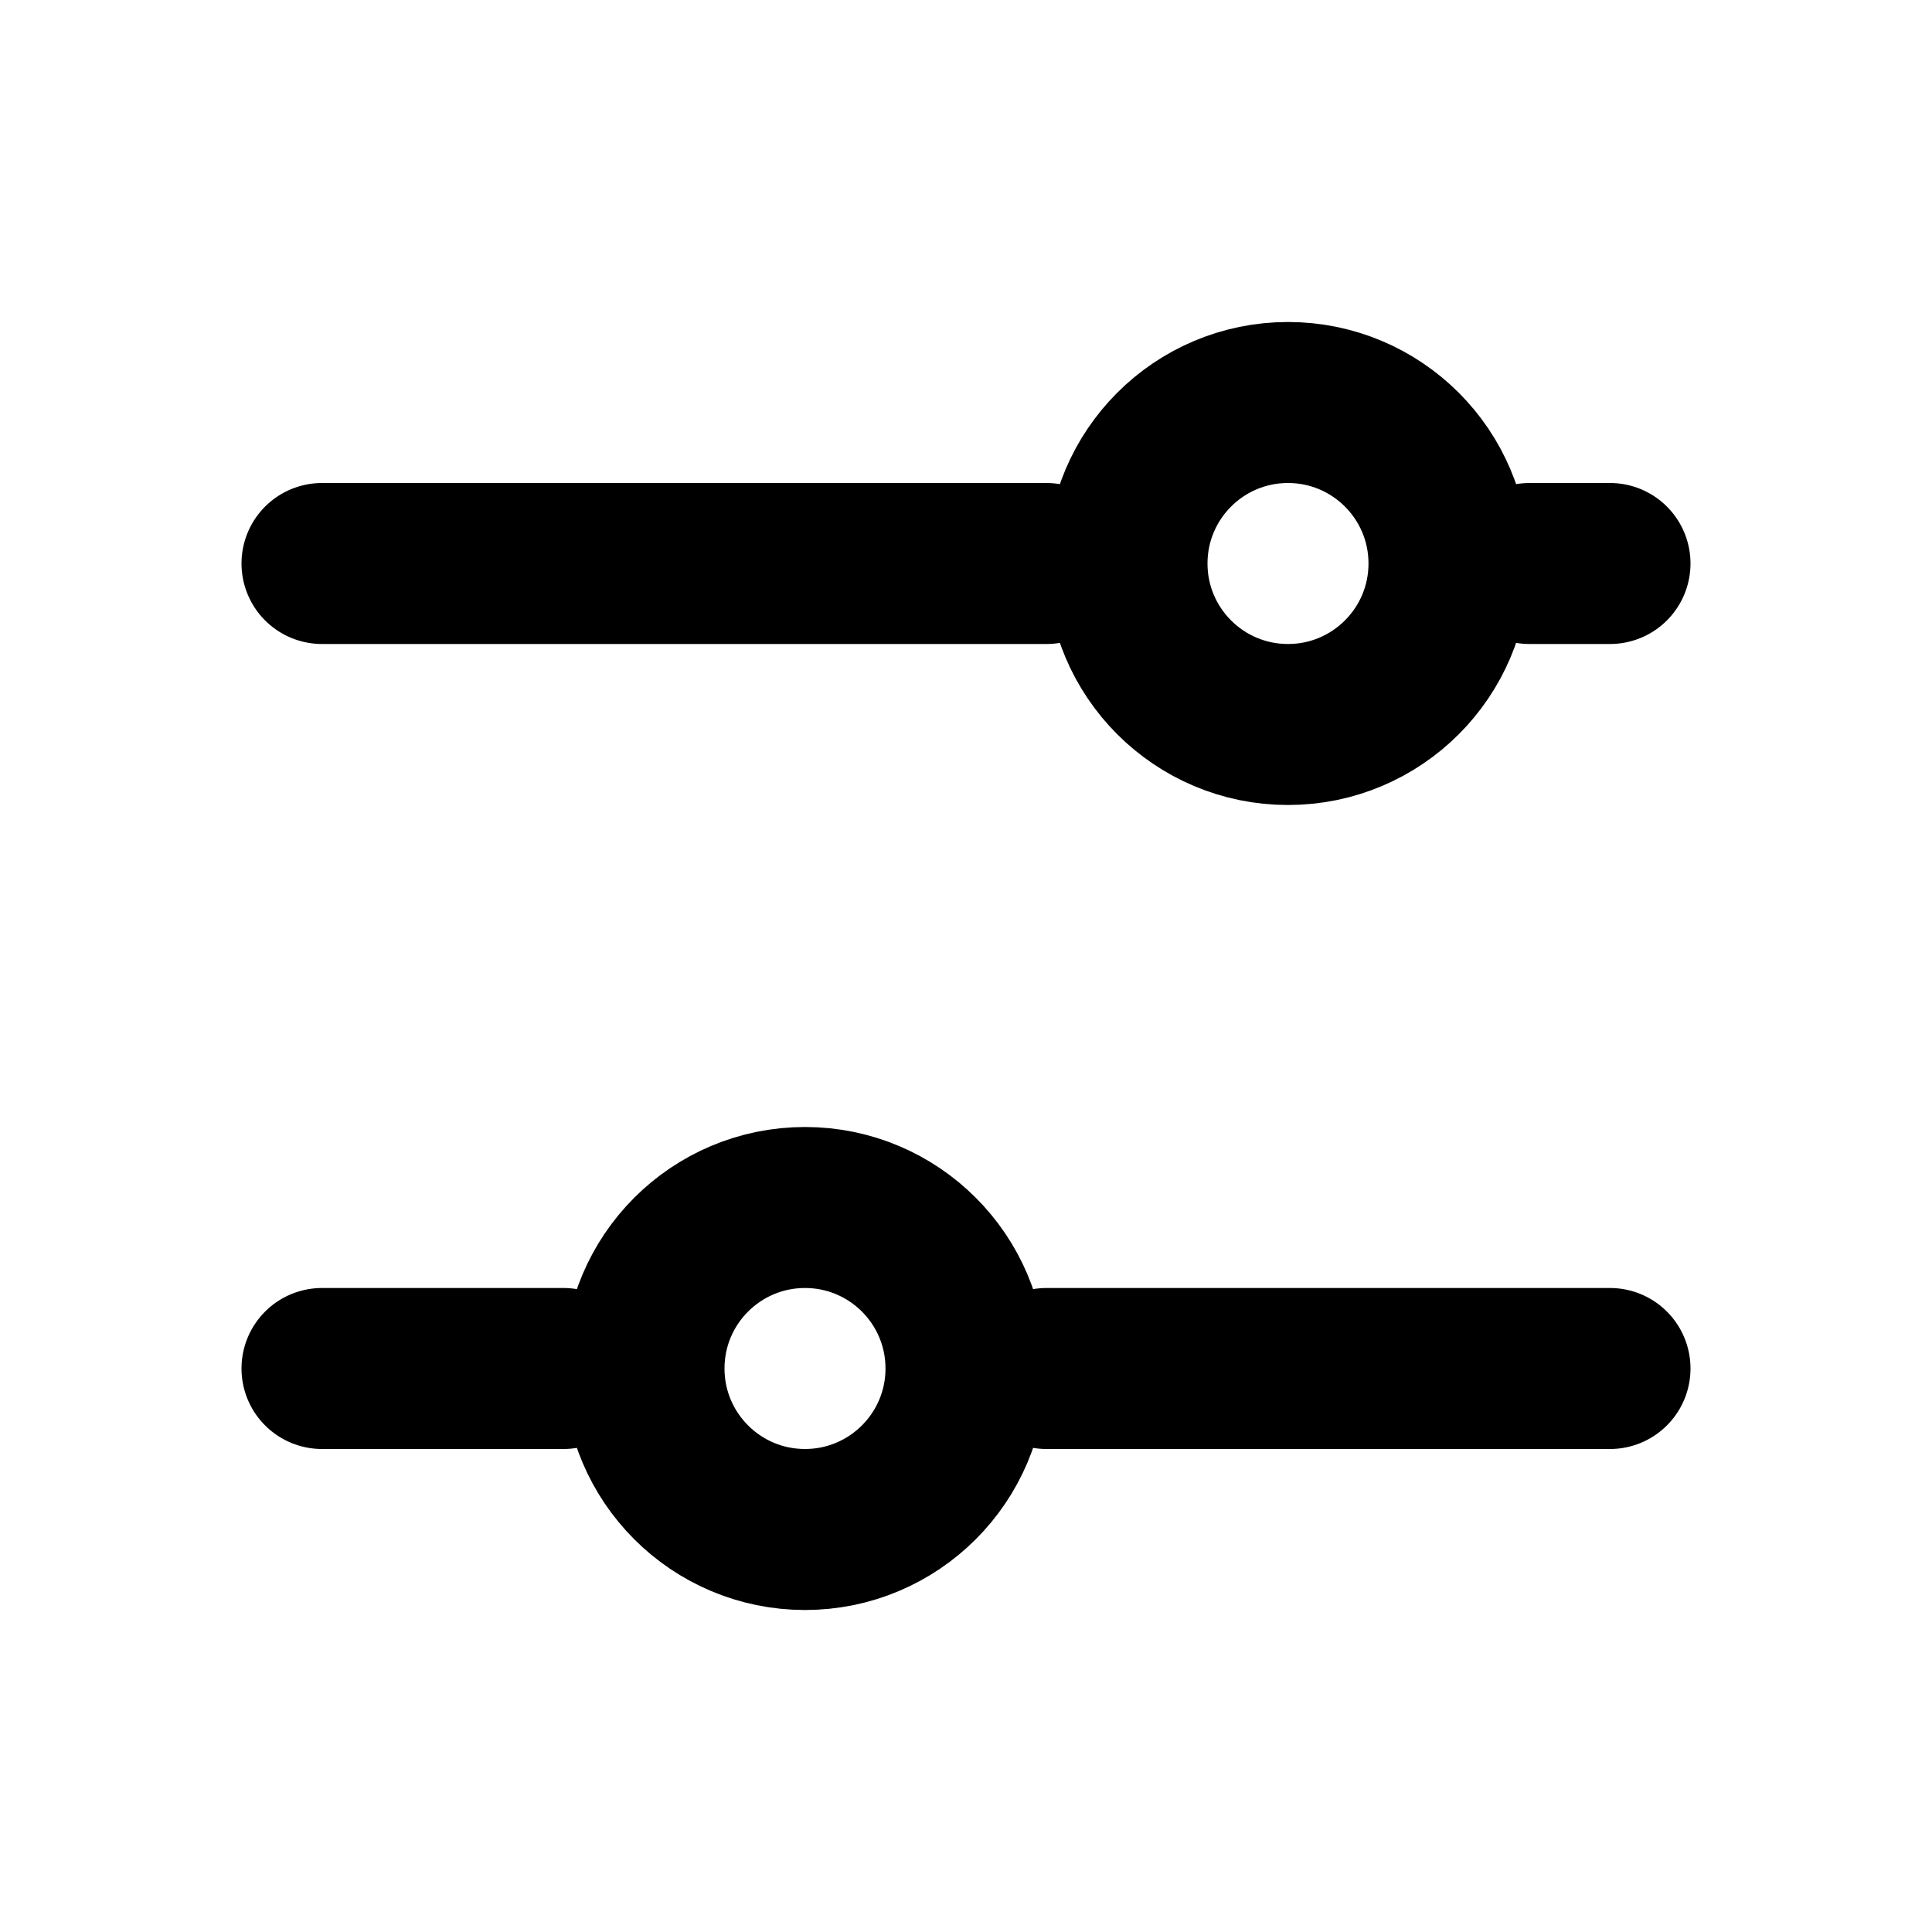
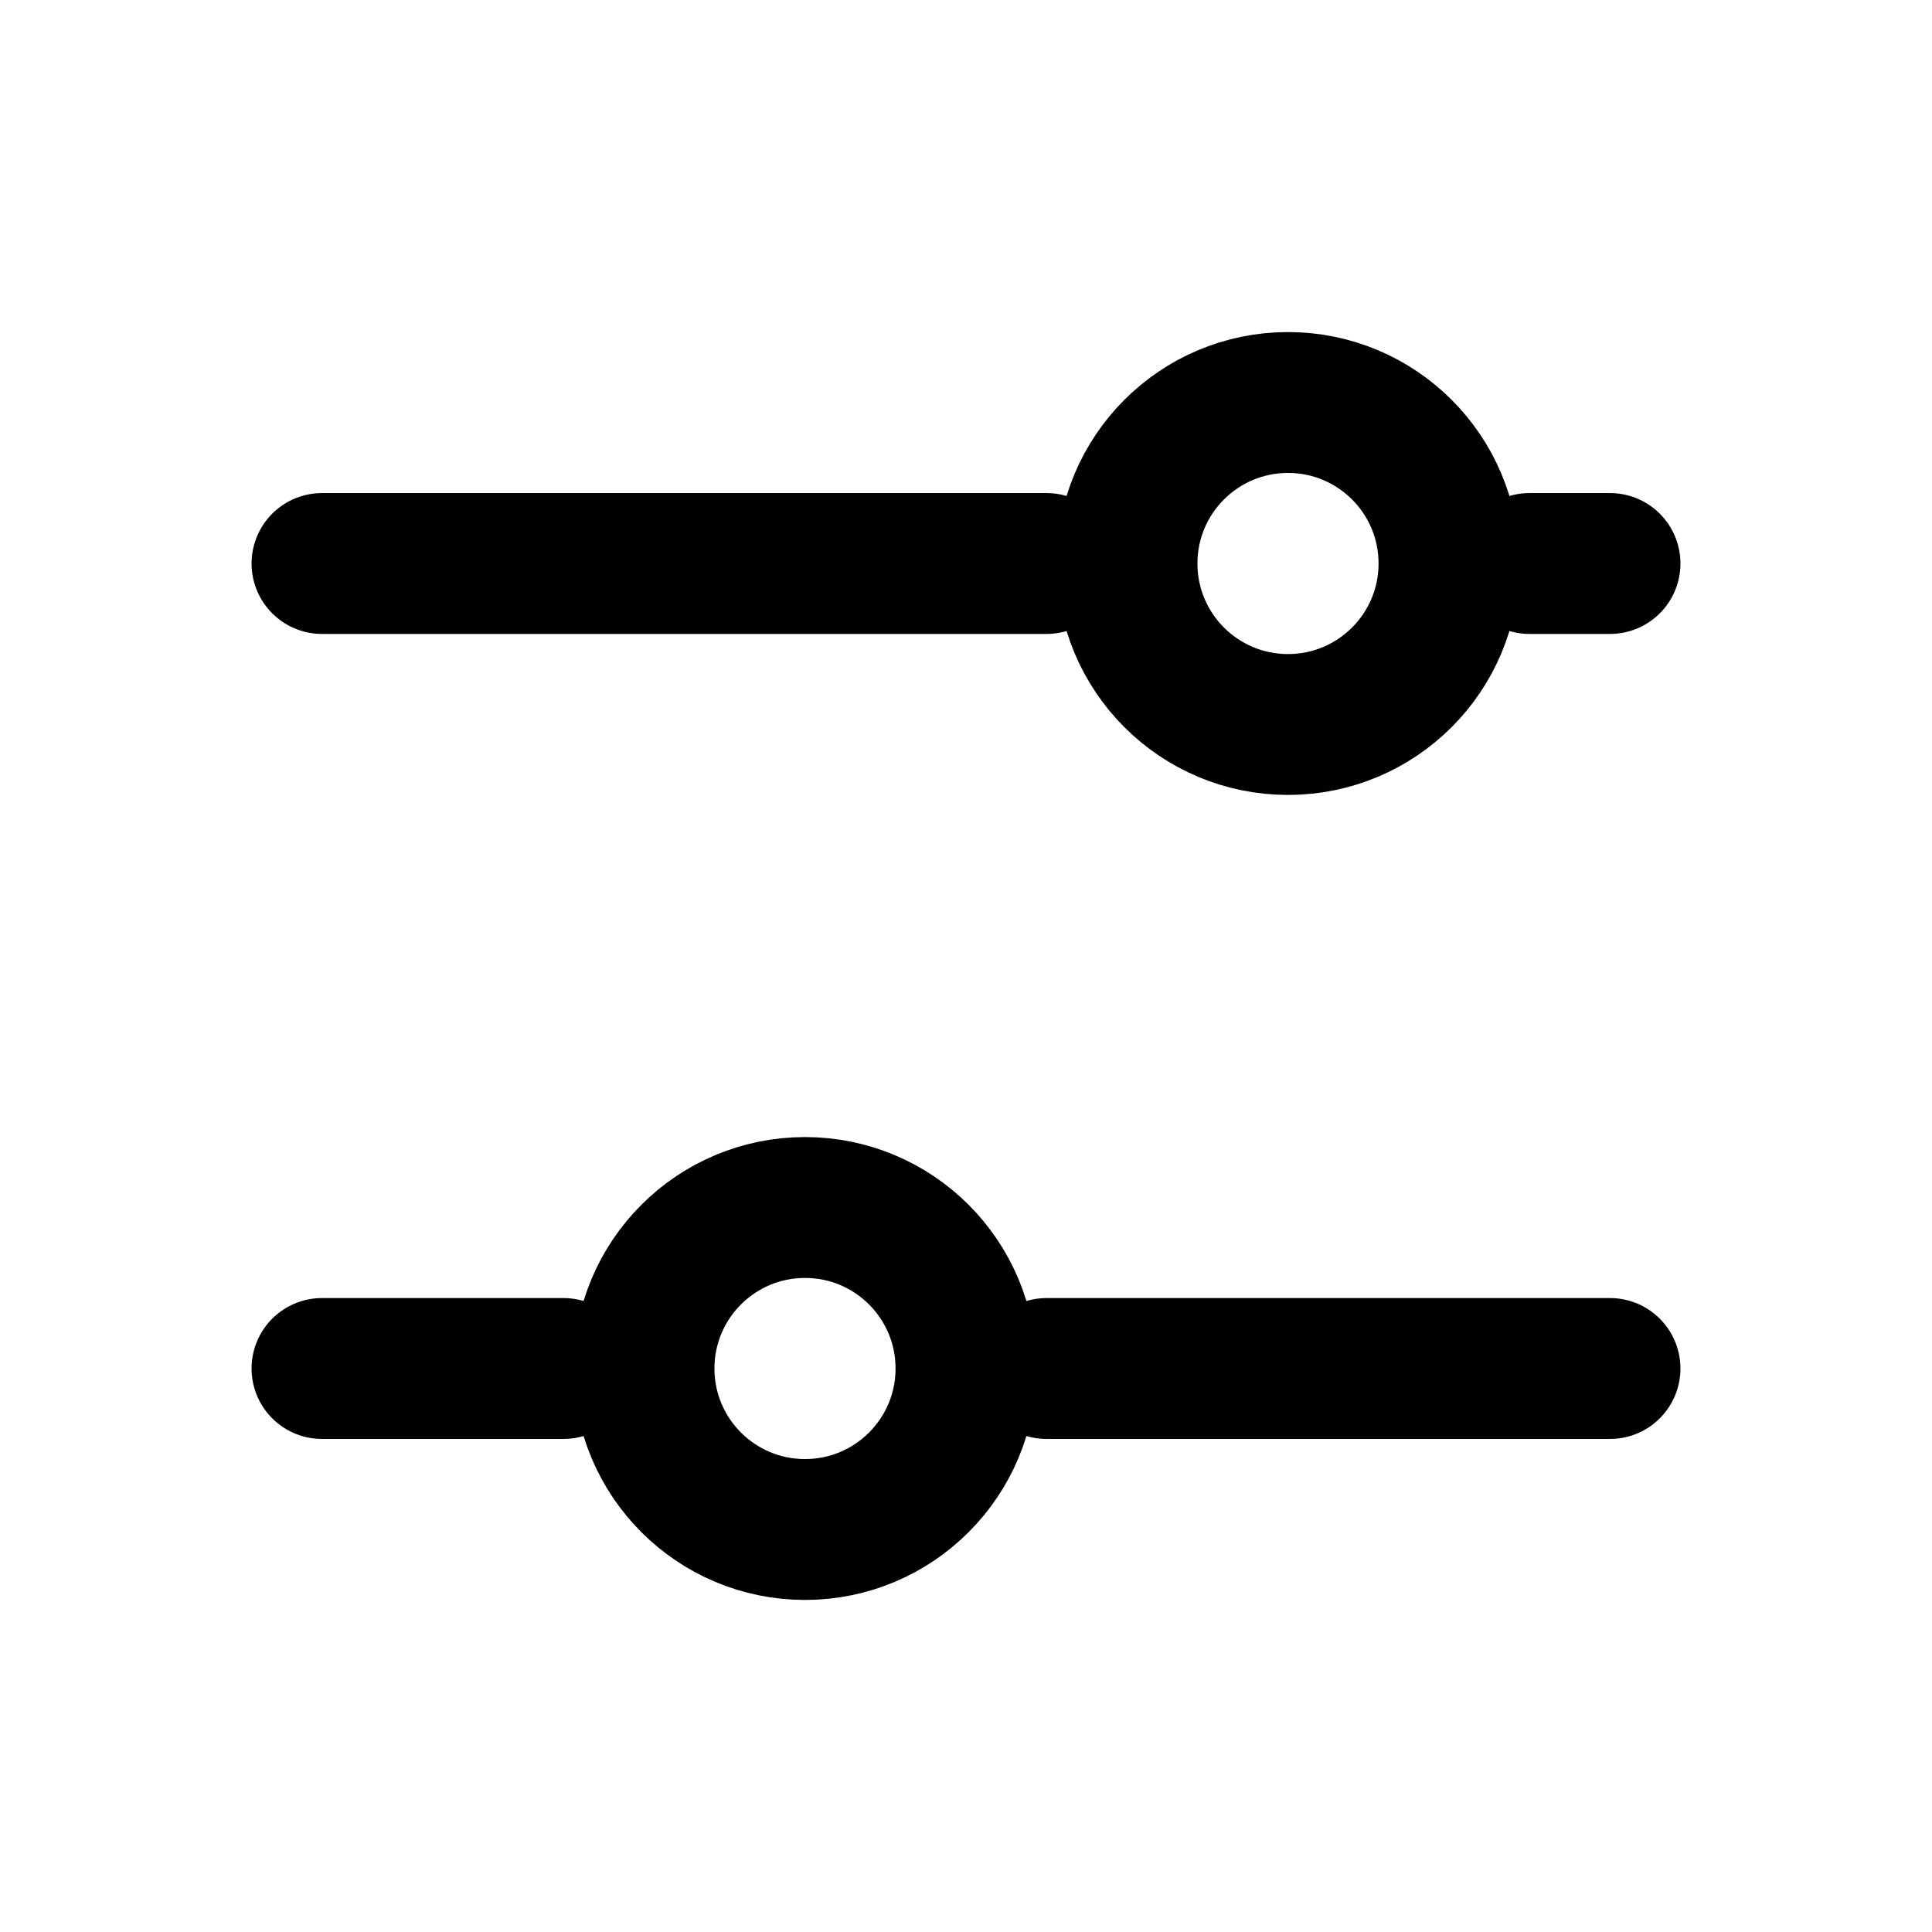
<svg xmlns="http://www.w3.org/2000/svg" viewBox="0 0 24 24" role="img" aria-label="settings">
-   <path fill="none" stroke="currentColor" stroke-width="2" stroke-linecap="round" stroke-linejoin="round" d="M4 7h9 M19 7h1 M4 17h3 M13 17h7 M16 9a2 2 0 1 0 0-4a2 2 0 0 0 0 4Z M10 19a2 2 0 1 0 0-4a2 2 0 0 0 0 4Z" />
+   <path fill="none" stroke="currentColor" stroke-width="1.75" stroke-linecap="round" stroke-linejoin="round" d="M4 7h9 M19 7h1 M4 17h3 M13 17h7 M16 9a2 2 0 1 0 0-4a2 2 0 0 0 0 4Z M10 19a2 2 0 1 0 0-4a2 2 0 0 0 0 4Z" />
</svg>
